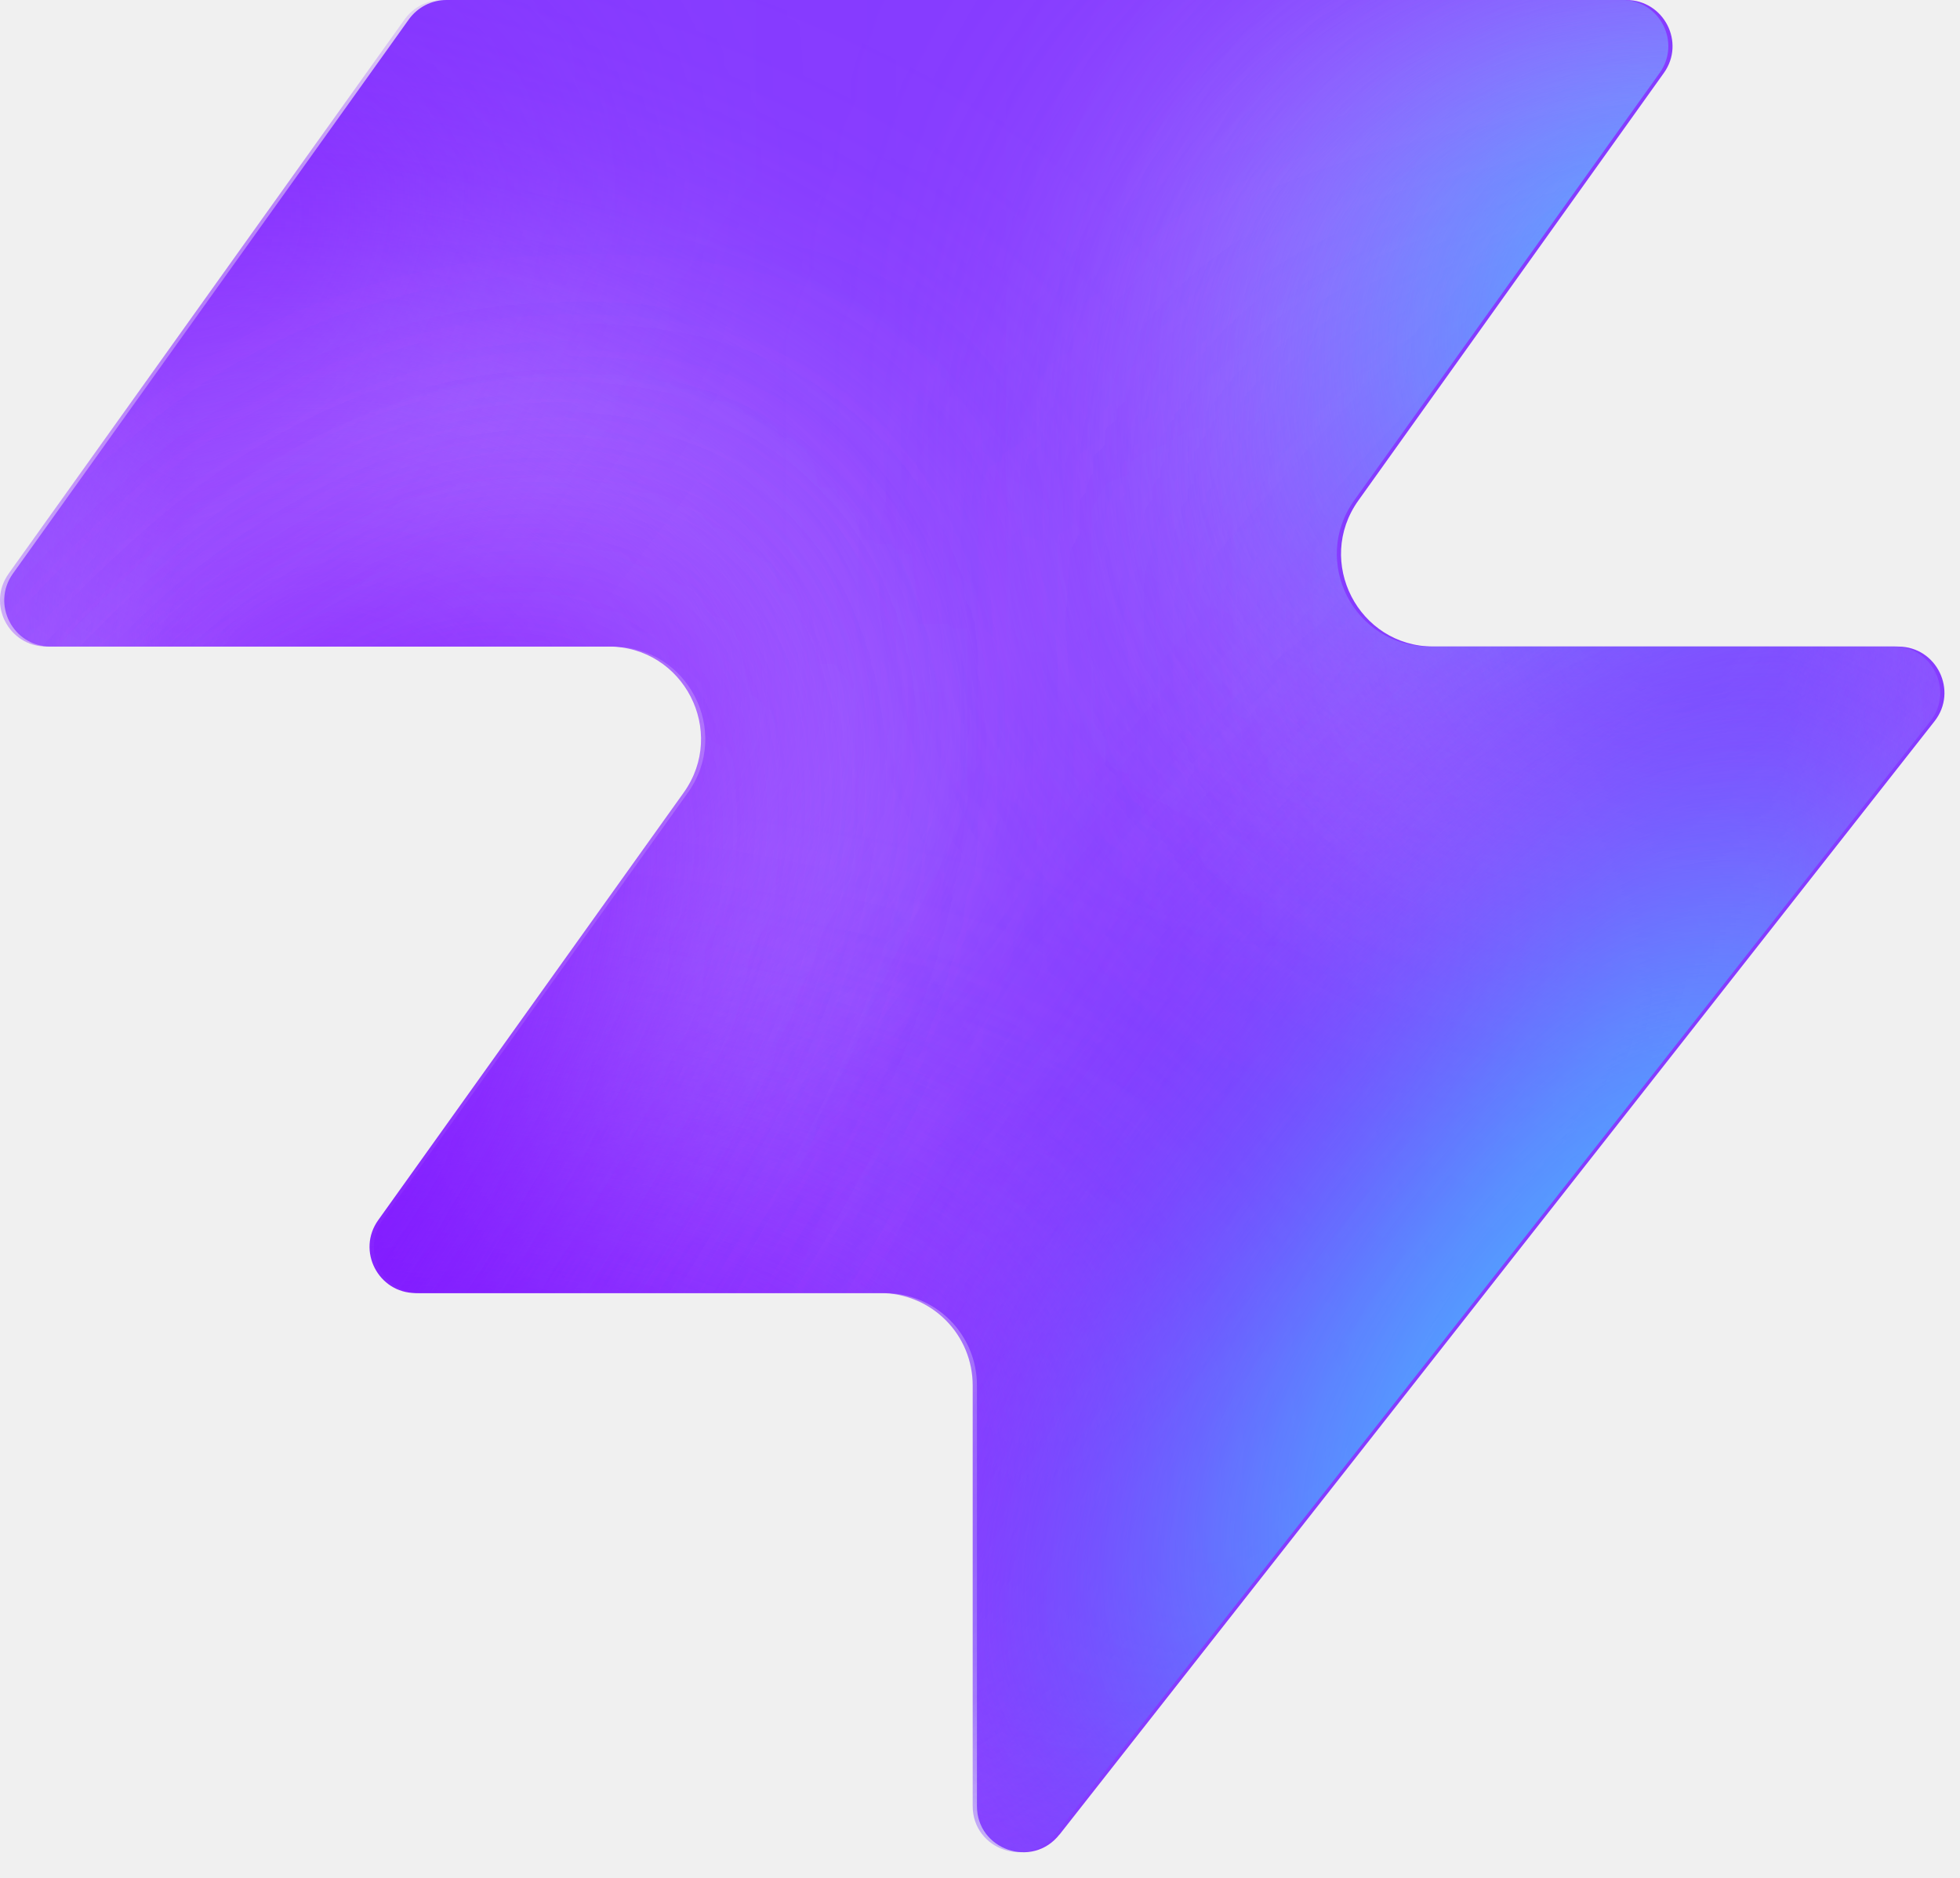
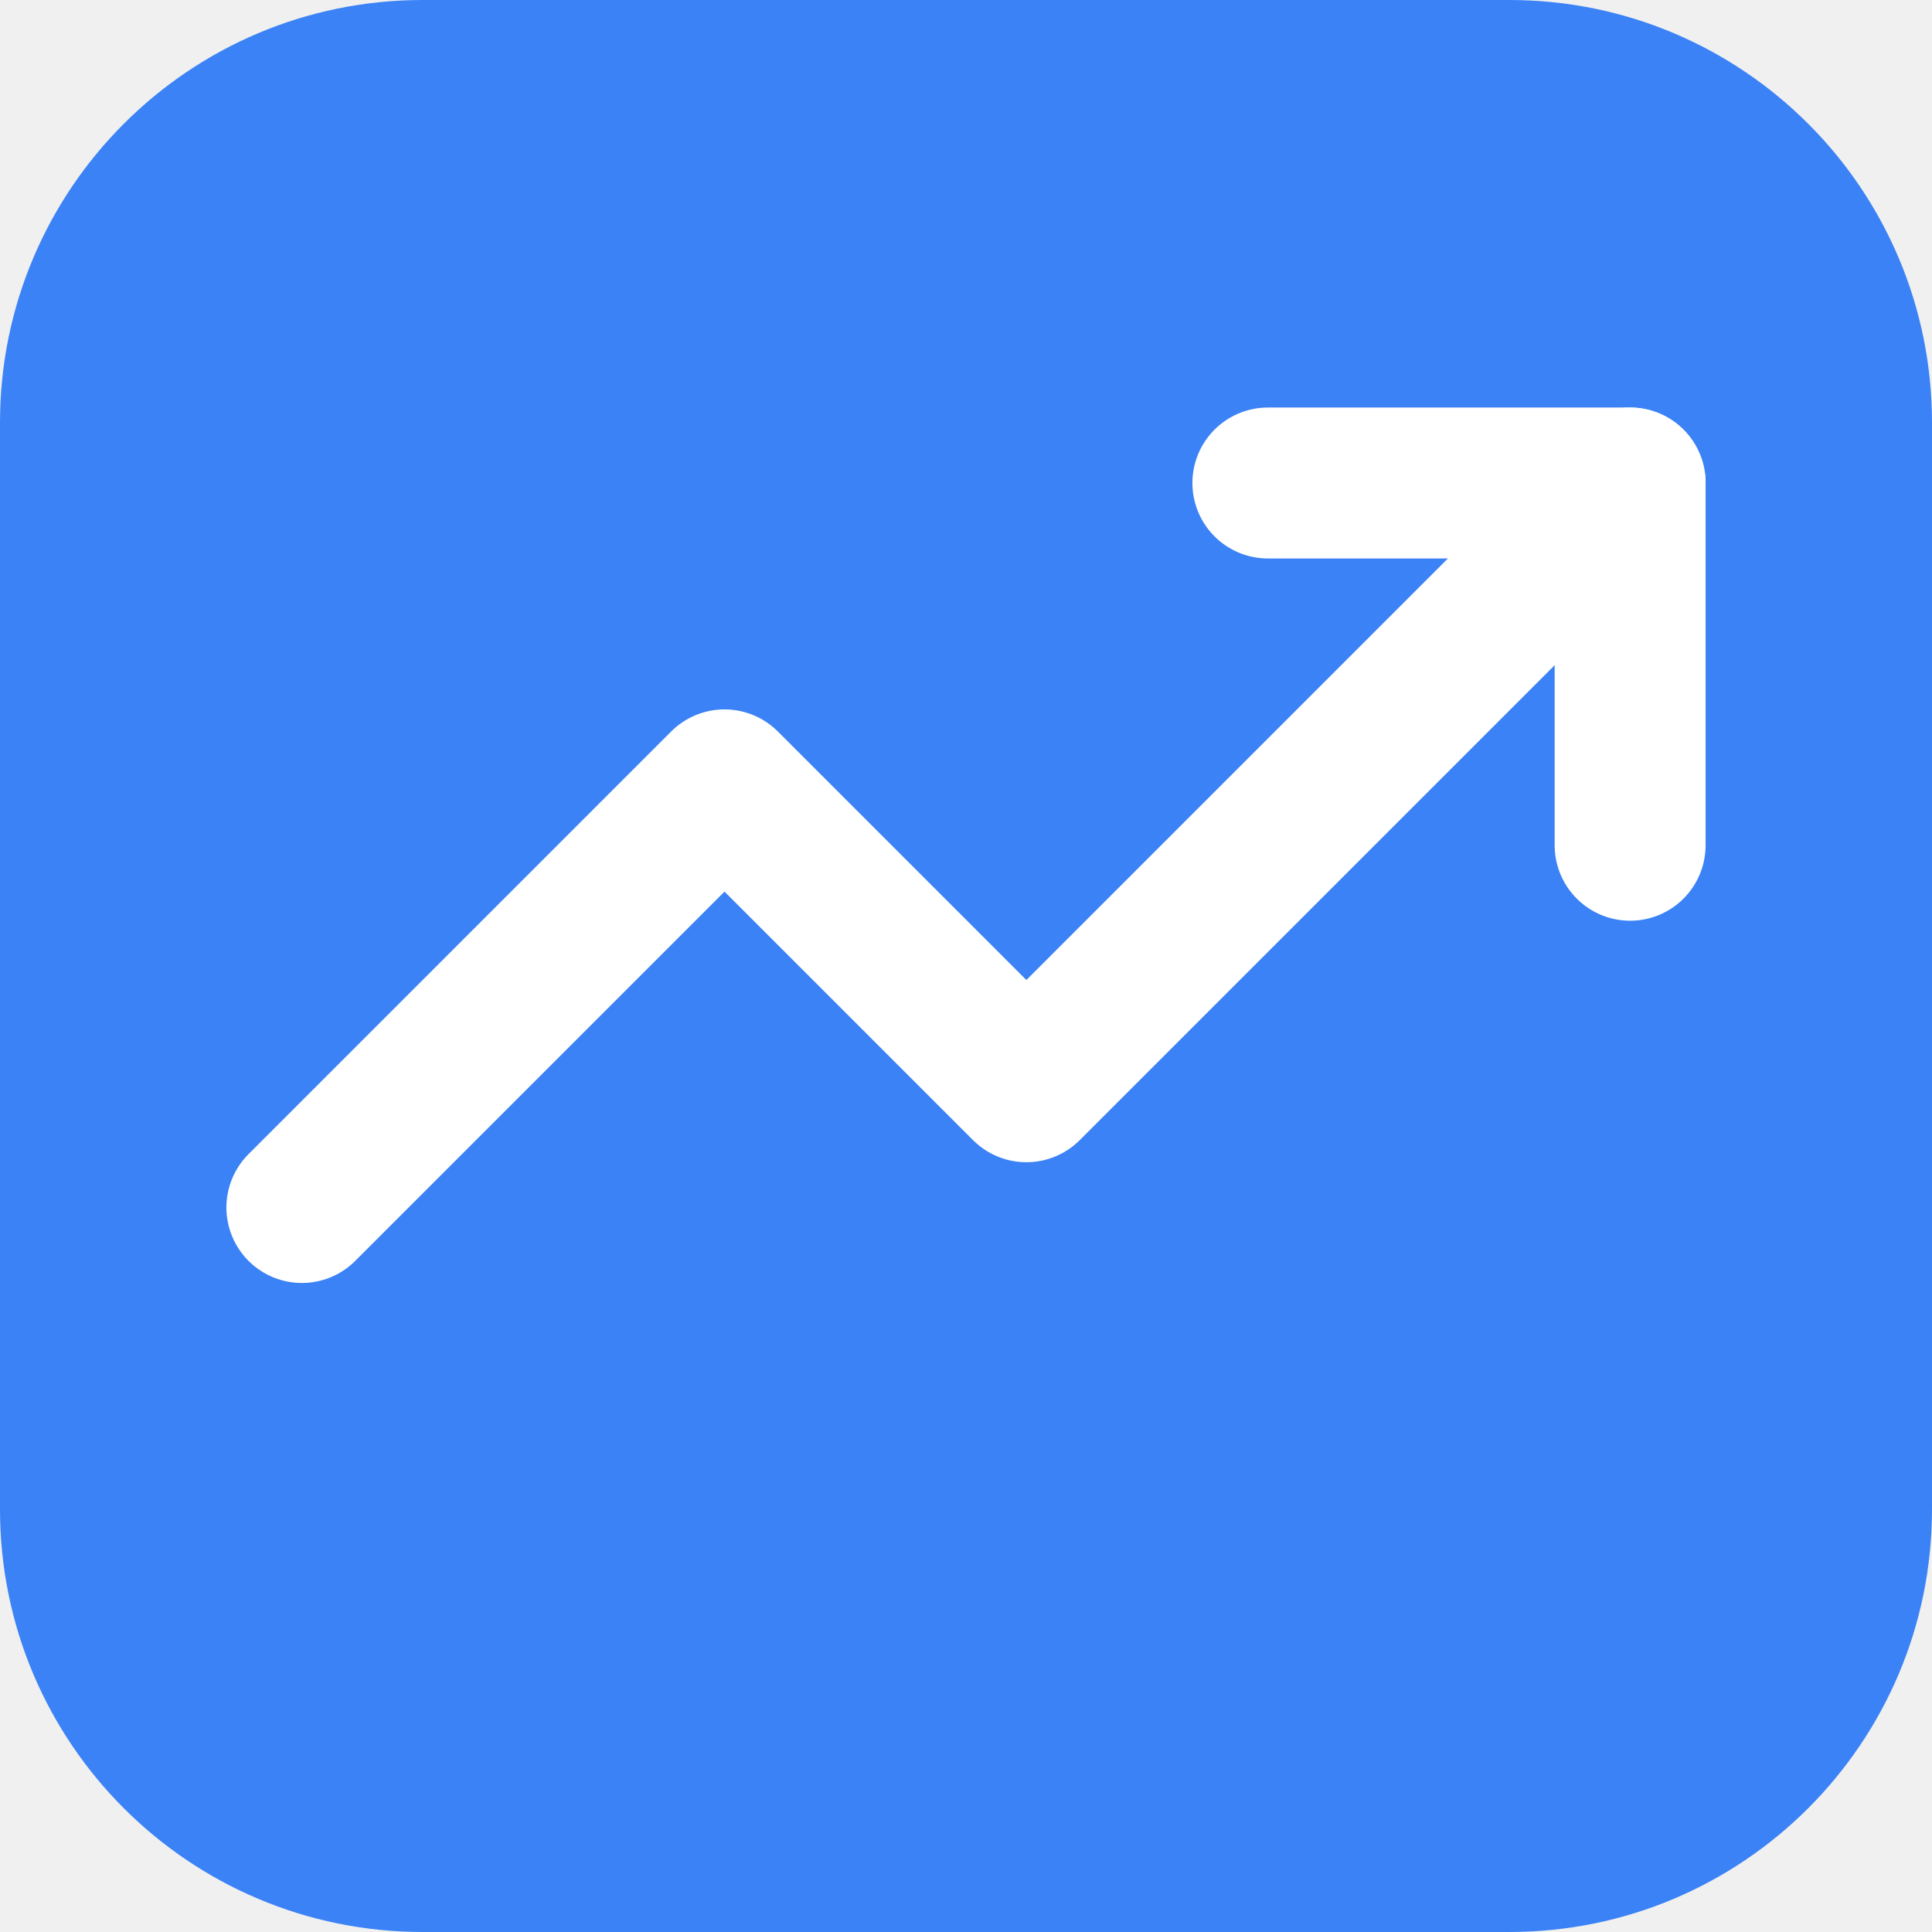
- <svg xmlns="http://www.w3.org/2000/svg" width="48" height="46" fill="none" viewBox="0 0 48 46">
-   <path fill="#863bff" d="M25.946 44.938c-.664.845-2.021.375-2.021-.698V33.937a2.26 2.26 0 0 0-2.262-2.262H10.287c-.92 0-1.456-1.04-.92-1.788l7.48-10.471c1.07-1.497 0-3.578-1.842-3.578H1.237c-.92 0-1.456-1.04-.92-1.788L10.013.474c.214-.297.556-.474.92-.474h28.894c.92 0 1.456 1.04.92 1.788l-7.48 10.471c-1.07 1.498 0 3.579 1.842 3.579h11.377c.943 0 1.473 1.088.89 1.83L25.947 44.94z" style="fill:#863bff;fill:color(display-p3 .525 .23 1);fill-opacity:1" />
-   <mask id="a" width="48" height="46" x="0" y="0" maskUnits="userSpaceOnUse" style="mask-type:alpha">
-     <path fill="#000" d="M25.842 44.938c-.664.844-2.021.375-2.021-.698V33.937a2.26 2.26 0 0 0-2.262-2.262H10.183c-.92 0-1.456-1.04-.92-1.788l7.48-10.471c1.07-1.498 0-3.579-1.842-3.579H1.133c-.92 0-1.456-1.04-.92-1.787L9.91.473c.214-.297.556-.474.92-.474h28.894c.92 0 1.456 1.04.92 1.788l-7.48 10.471c-1.07 1.498 0 3.578 1.842 3.578h11.377c.943 0 1.473 1.088.89 1.832L25.843 44.94z" style="fill:#000;fill-opacity:1" />
-   </mask>
-   <g mask="url(#a)">
-     <g filter="url(#b)">
-       <ellipse cx="5.508" cy="14.704" fill="#ede6ff" rx="5.508" ry="14.704" style="fill:#ede6ff;fill:color(display-p3 .927 .903 1);fill-opacity:1" transform="matrix(.00324 1 1 -.00324 -4.47 31.516)" />
-     </g>
-     <g filter="url(#c)">
-       <ellipse cx="10.399" cy="29.851" fill="#ede6ff" rx="10.399" ry="29.851" style="fill:#ede6ff;fill:color(display-p3 .927 .903 1);fill-opacity:1" transform="matrix(.00324 1 1 -.00324 -39.328 7.883)" />
-     </g>
-     <g filter="url(#d)">
-       <ellipse cx="5.508" cy="30.487" fill="#7e14ff" rx="5.508" ry="30.487" style="fill:#7e14ff;fill:color(display-p3 .492 .077 1);fill-opacity:1" transform="rotate(89.814 -25.913 -14.639)scale(1 -1)" />
-     </g>
-     <g filter="url(#e)">
-       <ellipse cx="5.508" cy="30.599" fill="#7e14ff" rx="5.508" ry="30.599" style="fill:#7e14ff;fill:color(display-p3 .492 .077 1);fill-opacity:1" transform="rotate(89.814 -32.644 -3.334)scale(1 -1)" />
-     </g>
-     <g filter="url(#f)">
-       <ellipse cx="5.508" cy="30.599" fill="#7e14ff" rx="5.508" ry="30.599" style="fill:#7e14ff;fill:color(display-p3 .492 .077 1);fill-opacity:1" transform="matrix(.00324 1 1 -.00324 -34.34 30.47)" />
-     </g>
-     <g filter="url(#g)">
-       <ellipse cx="14.072" cy="22.078" fill="#ede6ff" rx="14.072" ry="22.078" style="fill:#ede6ff;fill:color(display-p3 .927 .903 1);fill-opacity:1" transform="rotate(93.35 24.506 48.493)scale(-1 1)" />
-     </g>
-     <g filter="url(#h)">
-       <ellipse cx="3.47" cy="21.501" fill="#7e14ff" rx="3.47" ry="21.501" style="fill:#7e14ff;fill:color(display-p3 .492 .077 1);fill-opacity:1" transform="rotate(89.009 28.708 47.59)scale(-1 1)" />
-     </g>
-     <g filter="url(#i)">
-       <ellipse cx="3.47" cy="21.501" fill="#7e14ff" rx="3.47" ry="21.501" style="fill:#7e14ff;fill:color(display-p3 .492 .077 1);fill-opacity:1" transform="rotate(89.009 28.708 47.59)scale(-1 1)" />
-     </g>
-     <g filter="url(#j)">
-       <ellipse cx=".387" cy="8.972" fill="#7e14ff" rx="4.407" ry="29.108" style="fill:#7e14ff;fill:color(display-p3 .492 .077 1);fill-opacity:1" transform="rotate(39.51 .387 8.972)" />
-     </g>
-     <g filter="url(#k)">
-       <ellipse cx="47.523" cy="-6.092" fill="#7e14ff" rx="4.407" ry="29.108" style="fill:#7e14ff;fill:color(display-p3 .492 .077 1);fill-opacity:1" transform="rotate(37.892 47.523 -6.092)" />
-     </g>
-     <g filter="url(#l)">
-       <ellipse cx="41.412" cy="6.333" fill="#47bfff" rx="5.971" ry="9.665" style="fill:#47bfff;fill:color(display-p3 .28 .748 1);fill-opacity:1" transform="rotate(37.892 41.412 6.333)" />
-     </g>
-     <g filter="url(#m)">
-       <ellipse cx="-1.879" cy="38.332" fill="#7e14ff" rx="4.407" ry="29.108" style="fill:#7e14ff;fill:color(display-p3 .492 .077 1);fill-opacity:1" transform="rotate(37.892 -1.88 38.332)" />
-     </g>
-     <g filter="url(#n)">
-       <ellipse cx="-1.879" cy="38.332" fill="#7e14ff" rx="4.407" ry="29.108" style="fill:#7e14ff;fill:color(display-p3 .492 .077 1);fill-opacity:1" transform="rotate(37.892 -1.88 38.332)" />
-     </g>
-     <g filter="url(#o)">
-       <ellipse cx="35.651" cy="29.907" fill="#7e14ff" rx="4.407" ry="29.108" style="fill:#7e14ff;fill:color(display-p3 .492 .077 1);fill-opacity:1" transform="rotate(37.892 35.651 29.907)" />
-     </g>
-     <g filter="url(#p)">
-       <ellipse cx="38.418" cy="32.4" fill="#47bfff" rx="5.971" ry="15.297" style="fill:#47bfff;fill:color(display-p3 .28 .748 1);fill-opacity:1" transform="rotate(37.892 38.418 32.4)" />
-     </g>
-   </g>
-   <defs>
-     <filter id="b" width="60.045" height="41.654" x="-19.77" y="16.149" color-interpolation-filters="sRGB" filterUnits="userSpaceOnUse">
-       <feFlood flood-opacity="0" result="BackgroundImageFix" />
-       <feBlend in="SourceGraphic" in2="BackgroundImageFix" result="shape" />
-       <feGaussianBlur result="effect1_foregroundBlur_2002_17158" stdDeviation="7.659" />
-     </filter>
-     <filter id="c" width="90.34" height="51.437" x="-54.613" y="-7.533" color-interpolation-filters="sRGB" filterUnits="userSpaceOnUse">
-       <feFlood flood-opacity="0" result="BackgroundImageFix" />
-       <feBlend in="SourceGraphic" in2="BackgroundImageFix" result="shape" />
-       <feGaussianBlur result="effect1_foregroundBlur_2002_17158" stdDeviation="7.659" />
-     </filter>
-     <filter id="d" width="79.355" height="29.4" x="-49.64" y="2.03" color-interpolation-filters="sRGB" filterUnits="userSpaceOnUse">
-       <feFlood flood-opacity="0" result="BackgroundImageFix" />
-       <feBlend in="SourceGraphic" in2="BackgroundImageFix" result="shape" />
-       <feGaussianBlur result="effect1_foregroundBlur_2002_17158" stdDeviation="4.596" />
-     </filter>
-     <filter id="e" width="79.579" height="29.4" x="-45.045" y="20.029" color-interpolation-filters="sRGB" filterUnits="userSpaceOnUse">
-       <feFlood flood-opacity="0" result="BackgroundImageFix" />
-       <feBlend in="SourceGraphic" in2="BackgroundImageFix" result="shape" />
-       <feGaussianBlur result="effect1_foregroundBlur_2002_17158" stdDeviation="4.596" />
-     </filter>
-     <filter id="f" width="79.579" height="29.4" x="-43.513" y="21.178" color-interpolation-filters="sRGB" filterUnits="userSpaceOnUse">
-       <feFlood flood-opacity="0" result="BackgroundImageFix" />
-       <feBlend in="SourceGraphic" in2="BackgroundImageFix" result="shape" />
-       <feGaussianBlur result="effect1_foregroundBlur_2002_17158" stdDeviation="4.596" />
-     </filter>
-     <filter id="g" width="74.749" height="58.852" x="15.756" y="-17.901" color-interpolation-filters="sRGB" filterUnits="userSpaceOnUse">
-       <feFlood flood-opacity="0" result="BackgroundImageFix" />
-       <feBlend in="SourceGraphic" in2="BackgroundImageFix" result="shape" />
-       <feGaussianBlur result="effect1_foregroundBlur_2002_17158" stdDeviation="7.659" />
-     </filter>
-     <filter id="h" width="61.377" height="25.362" x="23.548" y="2.284" color-interpolation-filters="sRGB" filterUnits="userSpaceOnUse">
-       <feFlood flood-opacity="0" result="BackgroundImageFix" />
-       <feBlend in="SourceGraphic" in2="BackgroundImageFix" result="shape" />
-       <feGaussianBlur result="effect1_foregroundBlur_2002_17158" stdDeviation="4.596" />
-     </filter>
-     <filter id="i" width="61.377" height="25.362" x="23.548" y="2.284" color-interpolation-filters="sRGB" filterUnits="userSpaceOnUse">
-       <feFlood flood-opacity="0" result="BackgroundImageFix" />
-       <feBlend in="SourceGraphic" in2="BackgroundImageFix" result="shape" />
-       <feGaussianBlur result="effect1_foregroundBlur_2002_17158" stdDeviation="4.596" />
-     </filter>
-     <filter id="j" width="56.045" height="63.649" x="-27.636" y="-22.853" color-interpolation-filters="sRGB" filterUnits="userSpaceOnUse">
-       <feFlood flood-opacity="0" result="BackgroundImageFix" />
-       <feBlend in="SourceGraphic" in2="BackgroundImageFix" result="shape" />
-       <feGaussianBlur result="effect1_foregroundBlur_2002_17158" stdDeviation="4.596" />
-     </filter>
-     <filter id="k" width="54.814" height="64.646" x="20.116" y="-38.415" color-interpolation-filters="sRGB" filterUnits="userSpaceOnUse">
-       <feFlood flood-opacity="0" result="BackgroundImageFix" />
-       <feBlend in="SourceGraphic" in2="BackgroundImageFix" result="shape" />
-       <feGaussianBlur result="effect1_foregroundBlur_2002_17158" stdDeviation="4.596" />
-     </filter>
-     <filter id="l" width="33.541" height="35.313" x="24.641" y="-11.323" color-interpolation-filters="sRGB" filterUnits="userSpaceOnUse">
-       <feFlood flood-opacity="0" result="BackgroundImageFix" />
-       <feBlend in="SourceGraphic" in2="BackgroundImageFix" result="shape" />
-       <feGaussianBlur result="effect1_foregroundBlur_2002_17158" stdDeviation="4.596" />
-     </filter>
-     <filter id="m" width="54.814" height="64.646" x="-29.286" y="6.009" color-interpolation-filters="sRGB" filterUnits="userSpaceOnUse">
-       <feFlood flood-opacity="0" result="BackgroundImageFix" />
-       <feBlend in="SourceGraphic" in2="BackgroundImageFix" result="shape" />
-       <feGaussianBlur result="effect1_foregroundBlur_2002_17158" stdDeviation="4.596" />
-     </filter>
-     <filter id="n" width="54.814" height="64.646" x="-29.286" y="6.009" color-interpolation-filters="sRGB" filterUnits="userSpaceOnUse">
-       <feFlood flood-opacity="0" result="BackgroundImageFix" />
-       <feBlend in="SourceGraphic" in2="BackgroundImageFix" result="shape" />
-       <feGaussianBlur result="effect1_foregroundBlur_2002_17158" stdDeviation="4.596" />
-     </filter>
-     <filter id="o" width="54.814" height="64.646" x="8.244" y="-2.416" color-interpolation-filters="sRGB" filterUnits="userSpaceOnUse">
-       <feFlood flood-opacity="0" result="BackgroundImageFix" />
-       <feBlend in="SourceGraphic" in2="BackgroundImageFix" result="shape" />
-       <feGaussianBlur result="effect1_foregroundBlur_2002_17158" stdDeviation="4.596" />
-     </filter>
-     <filter id="p" width="39.409" height="43.623" x="18.713" y="10.588" color-interpolation-filters="sRGB" filterUnits="userSpaceOnUse">
-       <feFlood flood-opacity="0" result="BackgroundImageFix" />
-       <feBlend in="SourceGraphic" in2="BackgroundImageFix" result="shape" />
-       <feGaussianBlur result="effect1_foregroundBlur_2002_17158" stdDeviation="4.596" />
-     </filter>
-   </defs>
+ <svg xmlns="http://www.w3.org/2000/svg" viewBox="0 0 32 32" width="32" height="32">
+   <rect width="32" height="32" rx="7" fill="#3b82f6" />
+   <polyline points="5,20 12,13 17,18 27,8" fill="none" stroke="white" stroke-width="2.5" stroke-linecap="round" stroke-linejoin="round" />
+   <polyline points="21,8 27,8 27,14" fill="none" stroke="white" stroke-width="2.5" stroke-linecap="round" stroke-linejoin="round" />
</svg>
